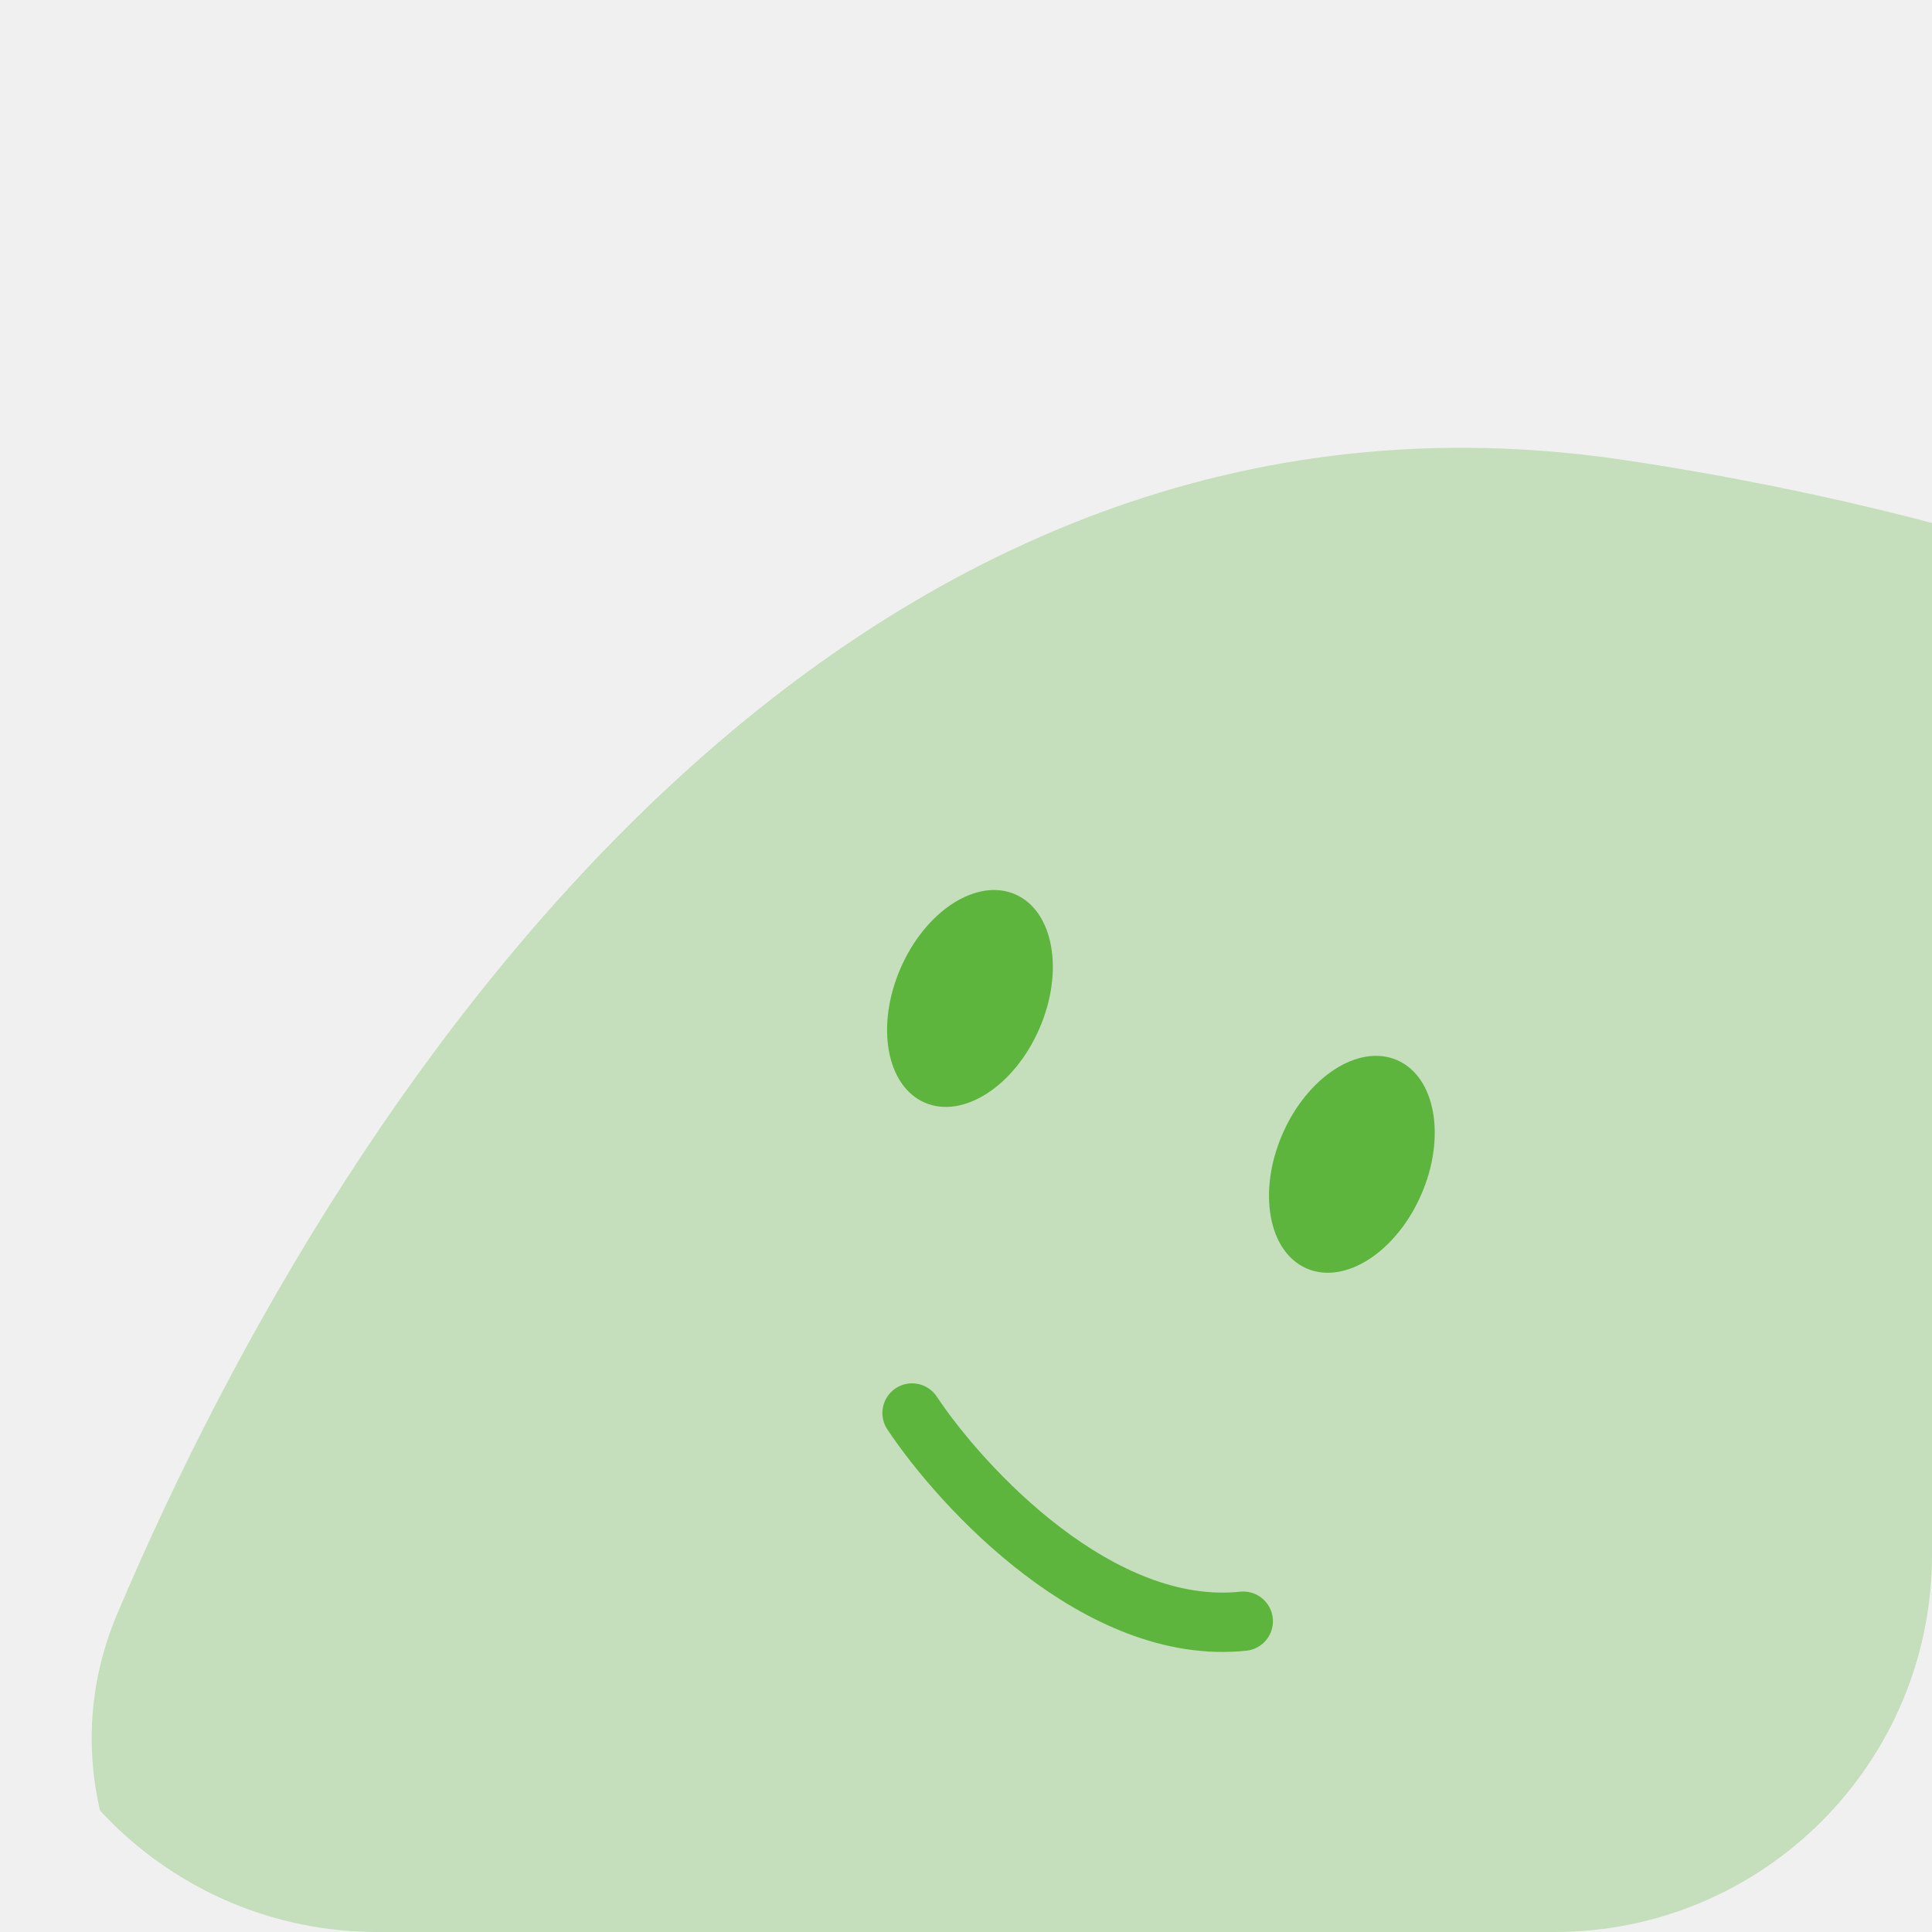
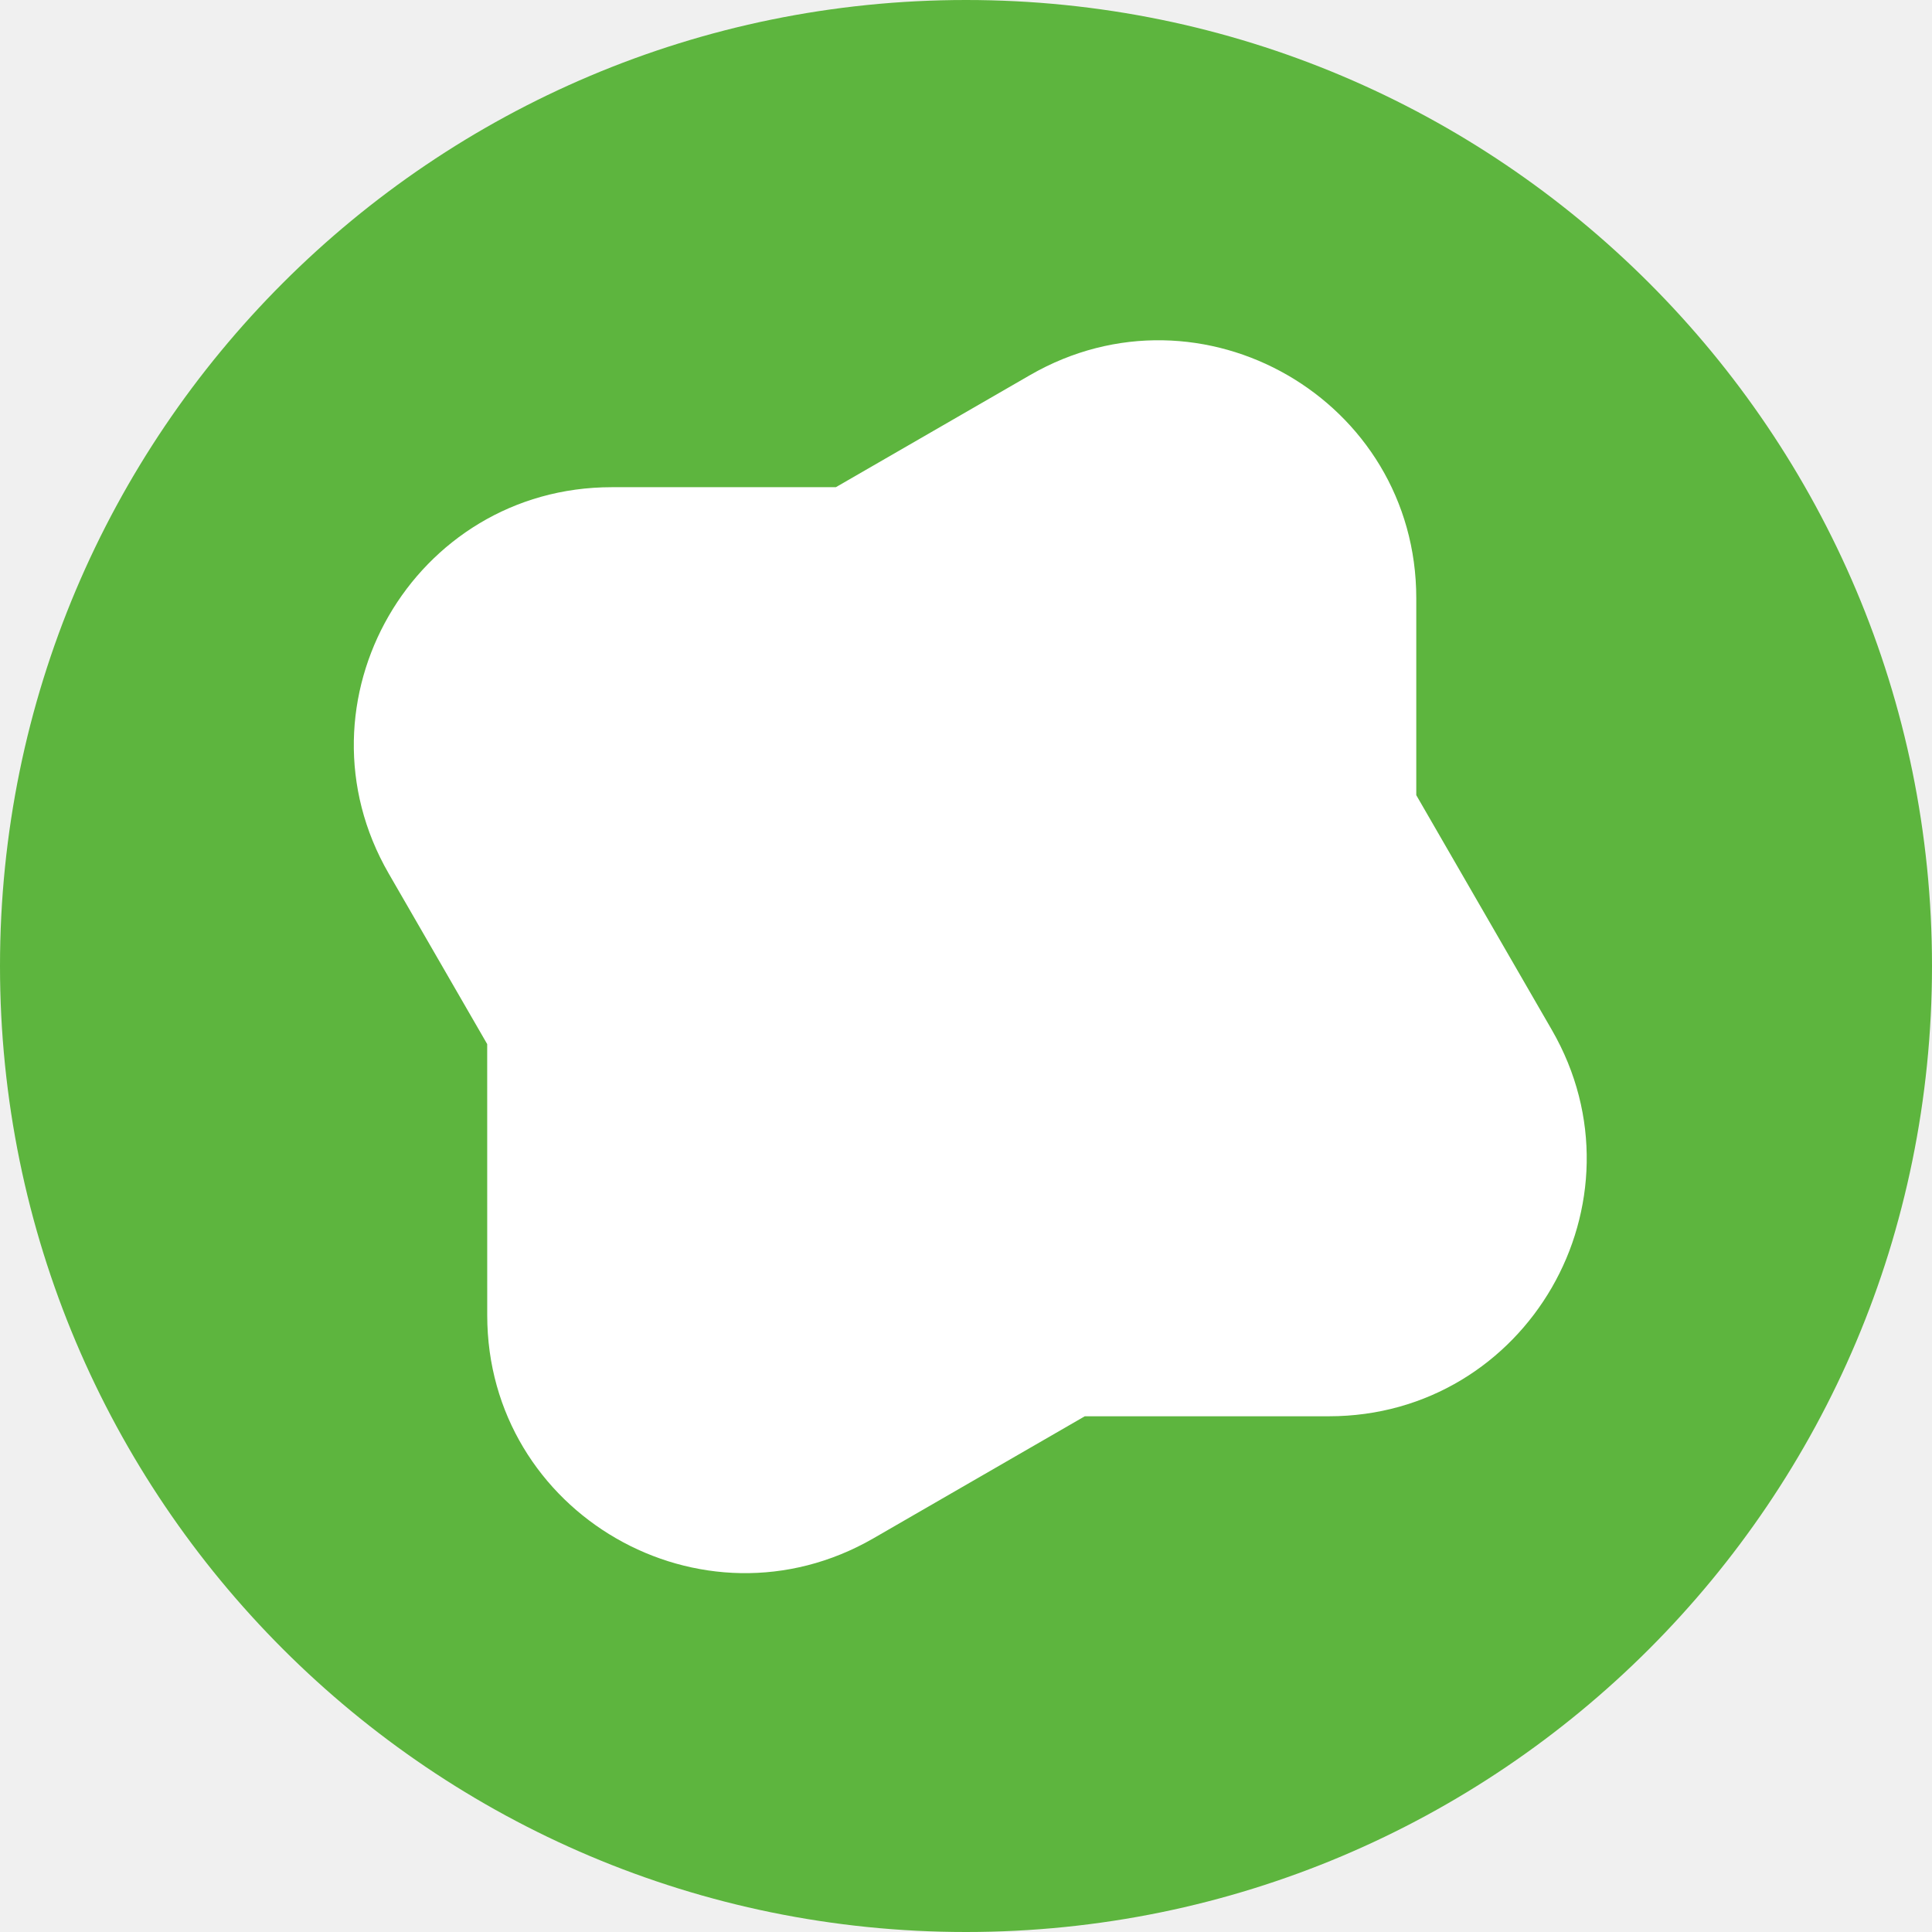
- <svg xmlns="http://www.w3.org/2000/svg" width="165" height="165" viewBox="0 0 165 165" fill="none">
-   <mask id="mask0_40001603_10785" style="mask-type:alpha" maskUnits="userSpaceOnUse" x="0" y="0" width="165" height="165">
-     <rect width="165" height="165" rx="32.227" fill="#FAFAFA" />
-   </mask>
-   <g mask="url(#mask0_40001603_10785)">
-     <path d="M138.908 39.317C73.165 29.414 30.271 90.025 10.012 137.829C3.559 153.055 12.023 169.831 27.42 175.865L203.797 244.986C223.023 252.521 244.276 240.283 247.409 219.872L262.362 122.483C263.284 116.481 262.618 110.257 259.337 105.149C245.564 83.709 208.6 49.815 138.908 39.317Z" fill="#C5DEBC" />
-     <ellipse cx="82.838" cy="85.272" rx="6.465" ry="9.698" transform="rotate(23.4706 82.8375 85.2725)" fill="#5DB53E" />
-     <ellipse cx="115.455" cy="99.436" rx="6.465" ry="9.698" transform="rotate(23.4706 115.455 99.4356)" fill="#5DB53E" />
-     <path d="M77.893 120.677C82.203 127.142 93.894 139.75 106.179 138.457" stroke="#5DB53E" stroke-width="5.067" stroke-linecap="round" />
+ <svg xmlns="http://www.w3.org/2000/svg" width="64" height="64" viewBox="0 0 64 64" fill="none">
+   <g clip-path="url(#clip0_40002565_15709)">
+     <circle cx="32" cy="32" r="32" fill="#5DB53E" />
+     <path d="M34.119 12.427C39.807 9.143 46.916 13.248 46.916 19.815L46.916 26.341L51.407 34.118C54.691 39.806 50.586 46.916 44.018 46.916L35.935 46.916L28.937 50.957C23.249 54.241 16.14 50.136 16.14 43.568L16.139 34.587L12.876 28.936C9.592 23.248 13.697 16.14 20.264 16.139L27.689 16.139L34.119 12.427Z" fill="white" />
  </g>
+   <defs>
+     <clipPath id="clip0_40002565_15709">
+       <rect width="64" height="64" fill="white" />
+     </clipPath>
+   </defs>
</svg>
